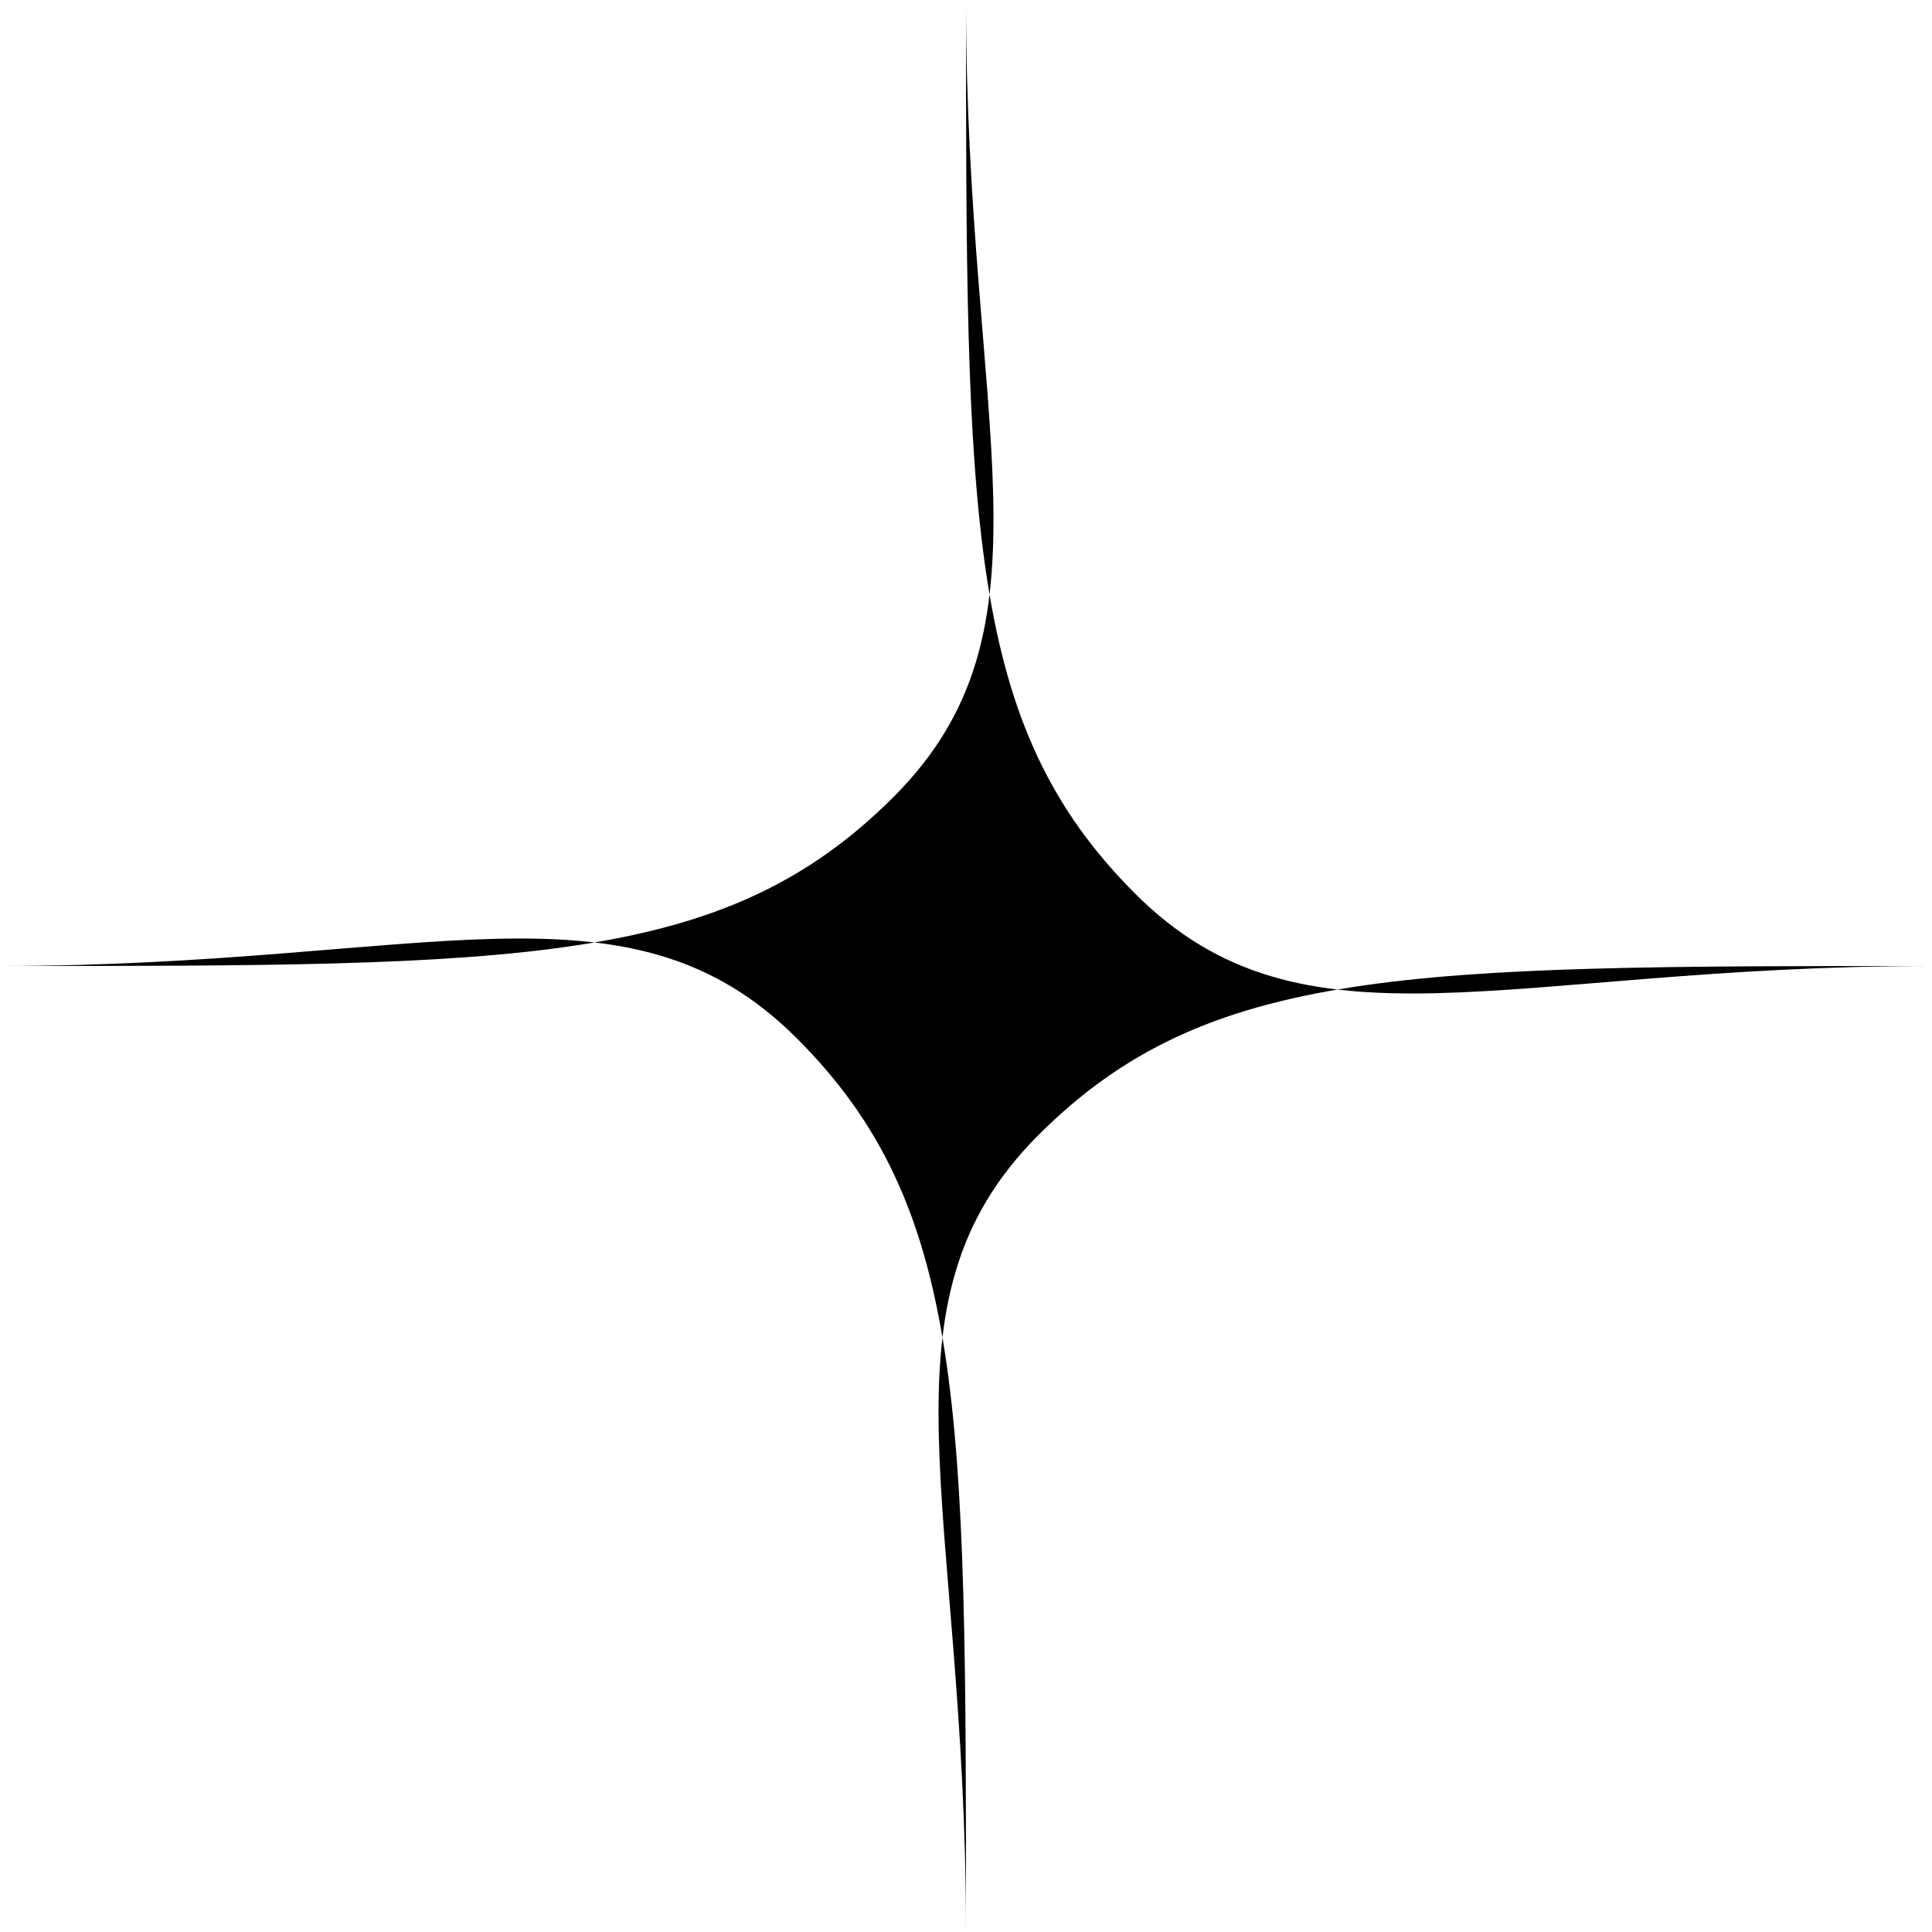
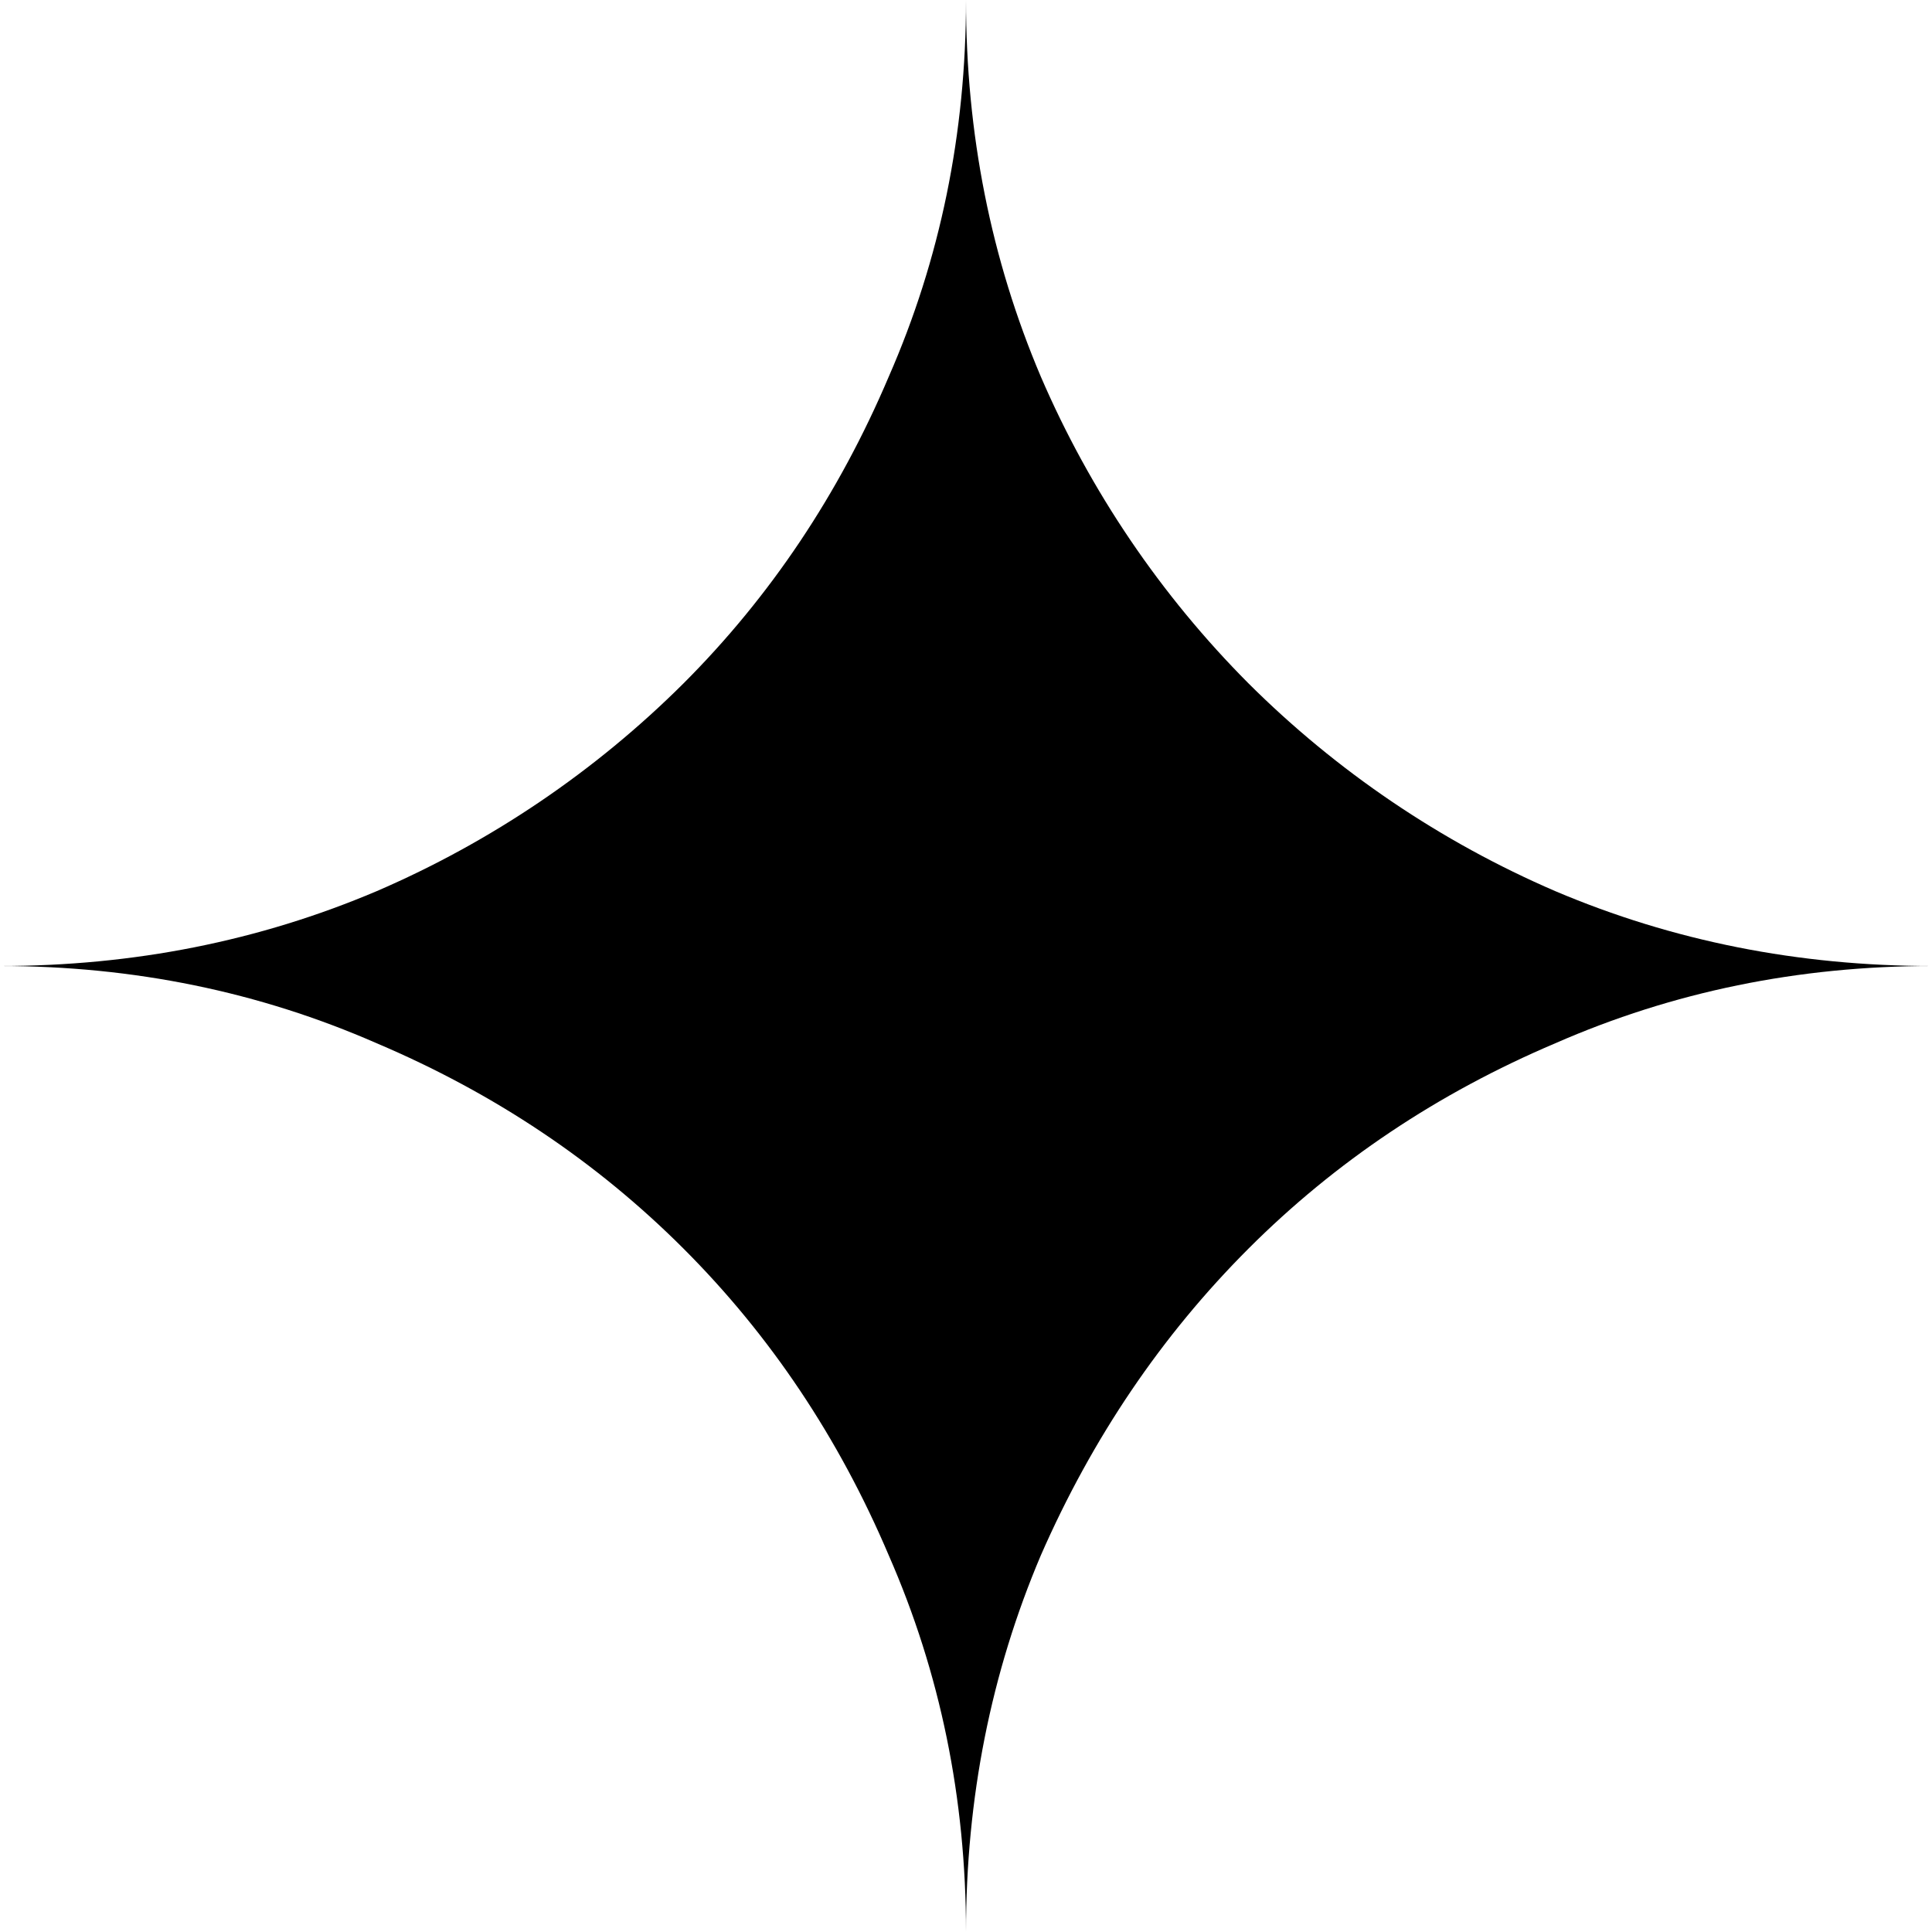
<svg xmlns="http://www.w3.org/2000/svg" viewBox="0 0 24 24" fill="currentColor">
-   <path d="M12 0            C 12 6.5 12 9.0 14.1 11.1            C 16.2 13.2 18.7 12 24 12            C 17.5 12 15.0 12 12.9 14.1            C 10.8 16.2 12 18.7 12 24            C 12 17.5 12 15.0 9.9 12.9            C 7.8 10.8 5.3 12 0 12            C 6.5 12 9.0 12 11.1 9.9            C 13.2 7.8 12 5.3 12 0 Z" />
+   <path d="M11.04 19.32Q12 21.51 12 24q0-2.49.93-4.68.96-2.19 2.58-3.81t3.81-2.55Q21.51 12 24 12q-2.49 0-4.68-.93a12.3 12.3 0 0 1-3.81-2.58 12.3 12.3 0 0 1-2.58-3.81Q12 2.49 12 0q0 2.49-.96 4.68-.93 2.19-2.55 3.81a12.3 12.3 0 0 1-3.81 2.58Q2.49 12 0 12q2.49 0 4.68.96 2.19.93 3.81 2.55t2.55 3.81" />
</svg>
